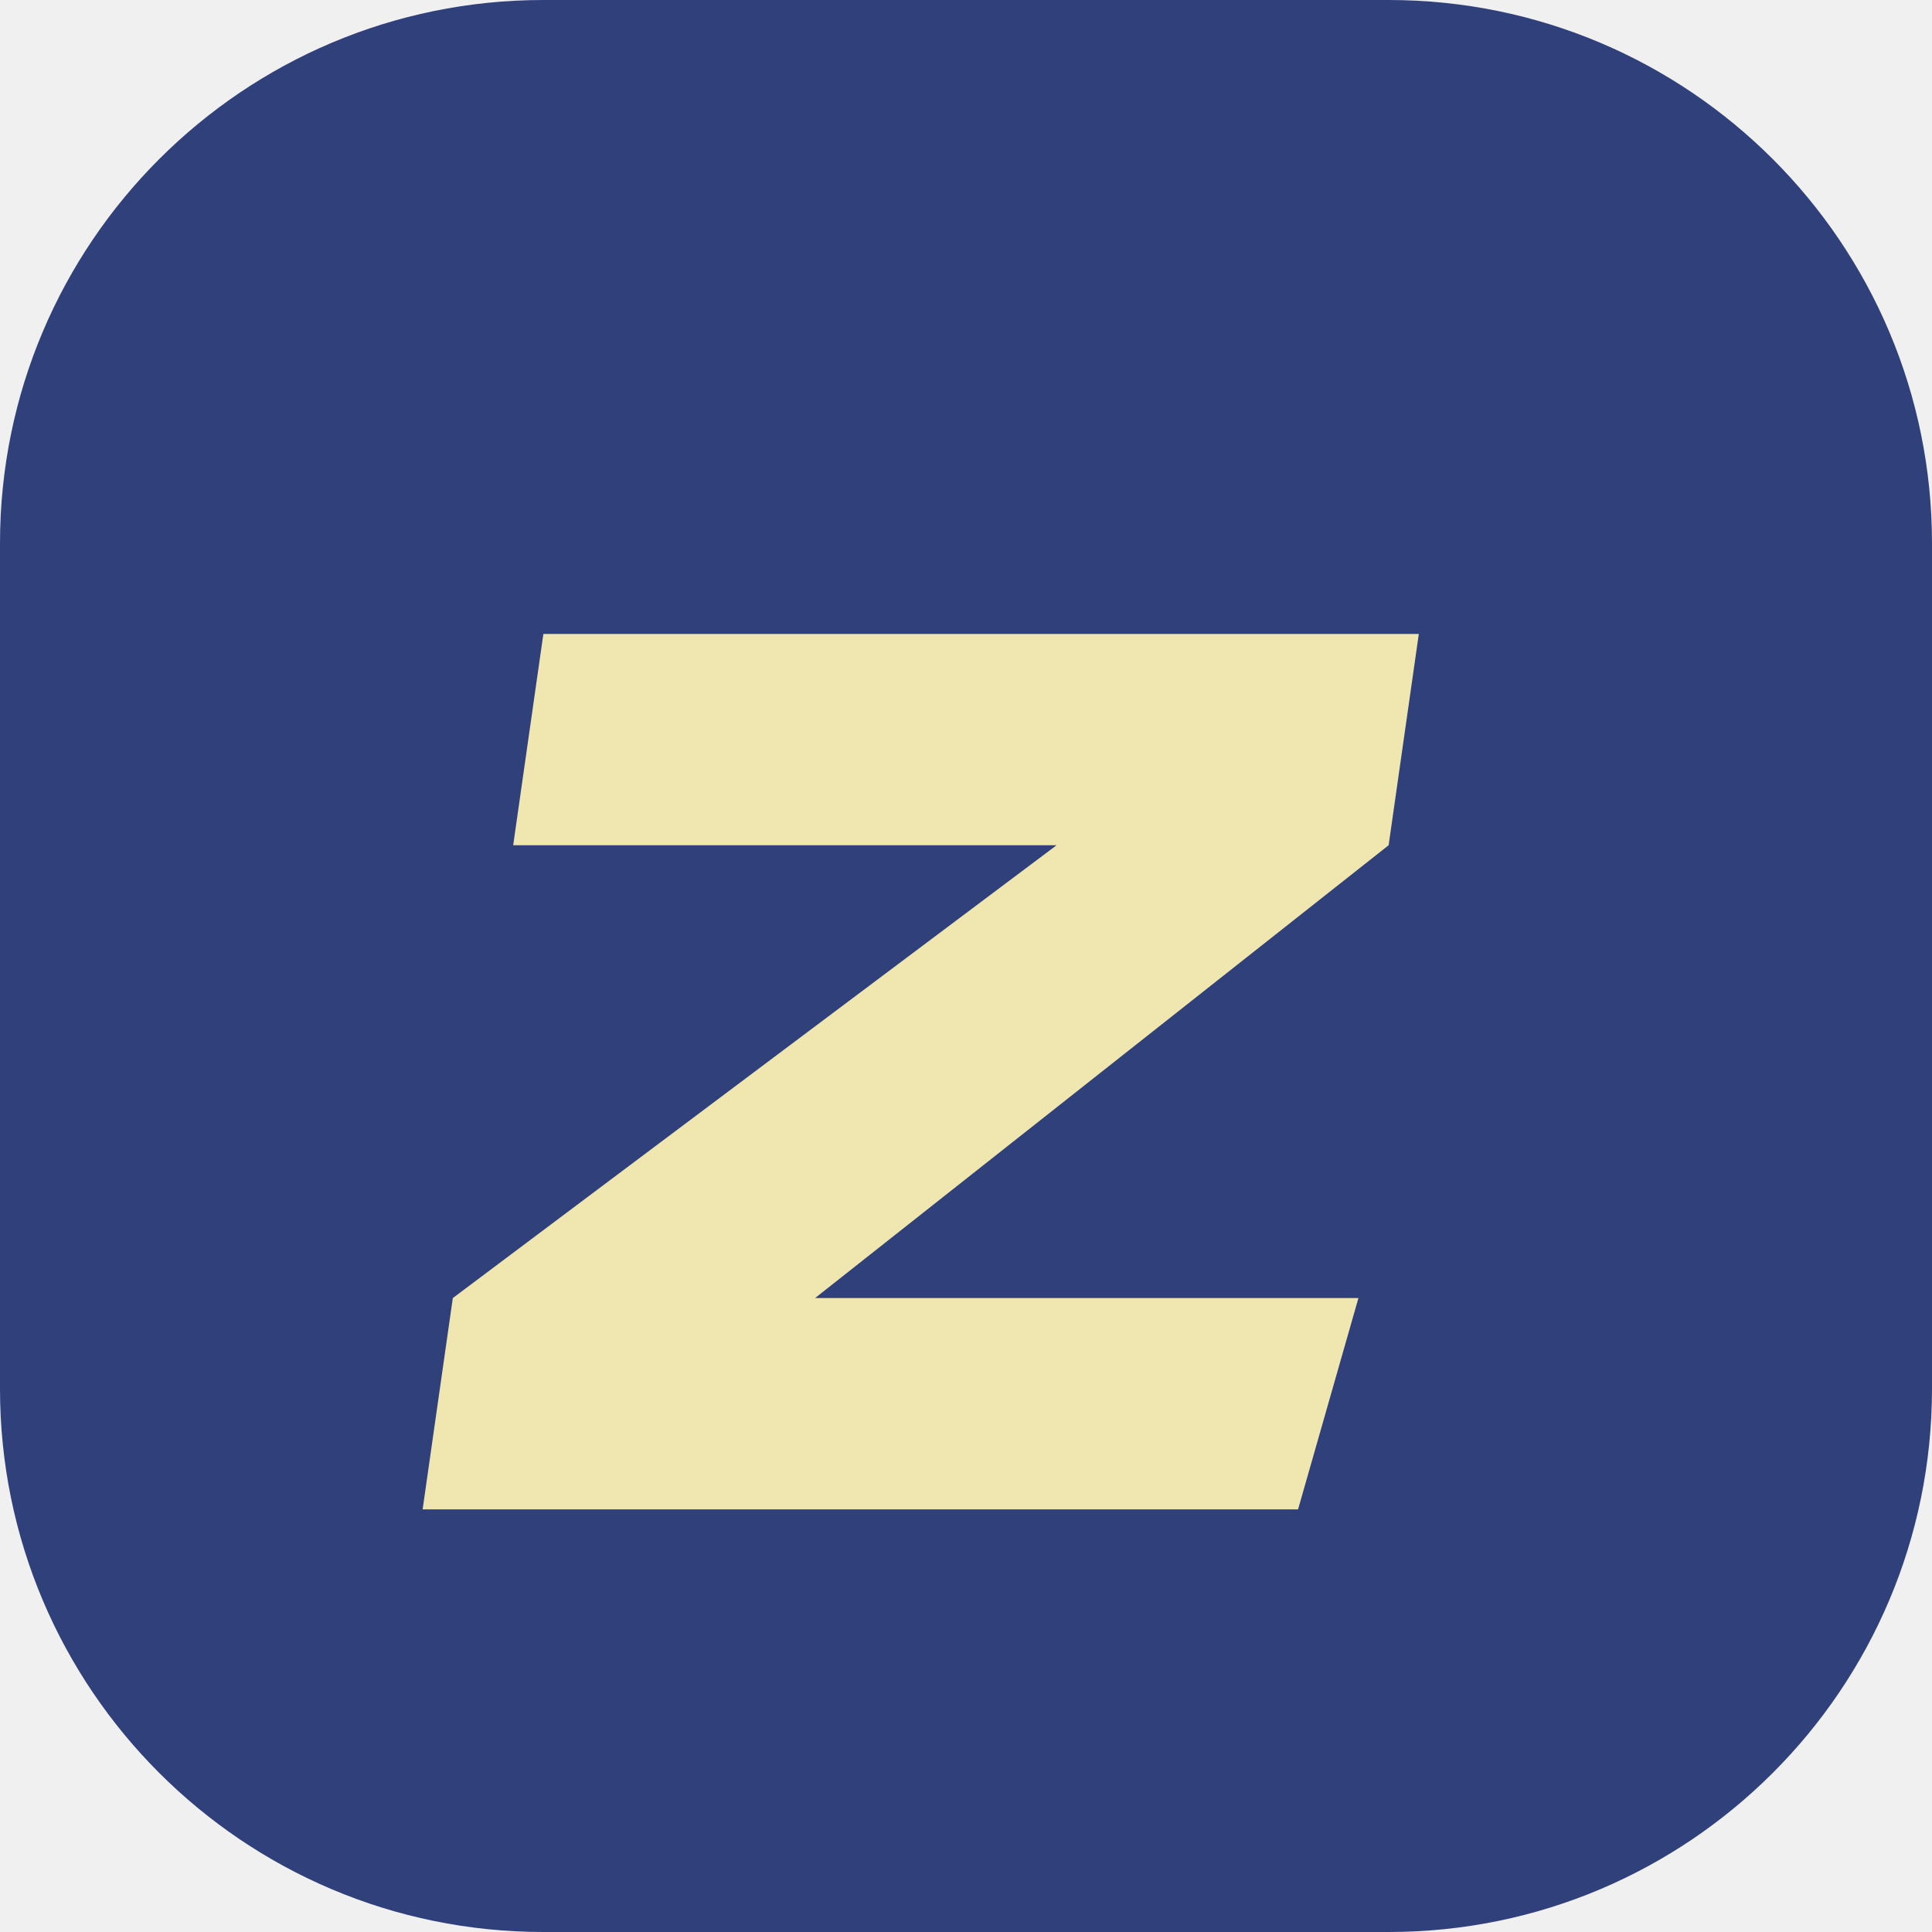
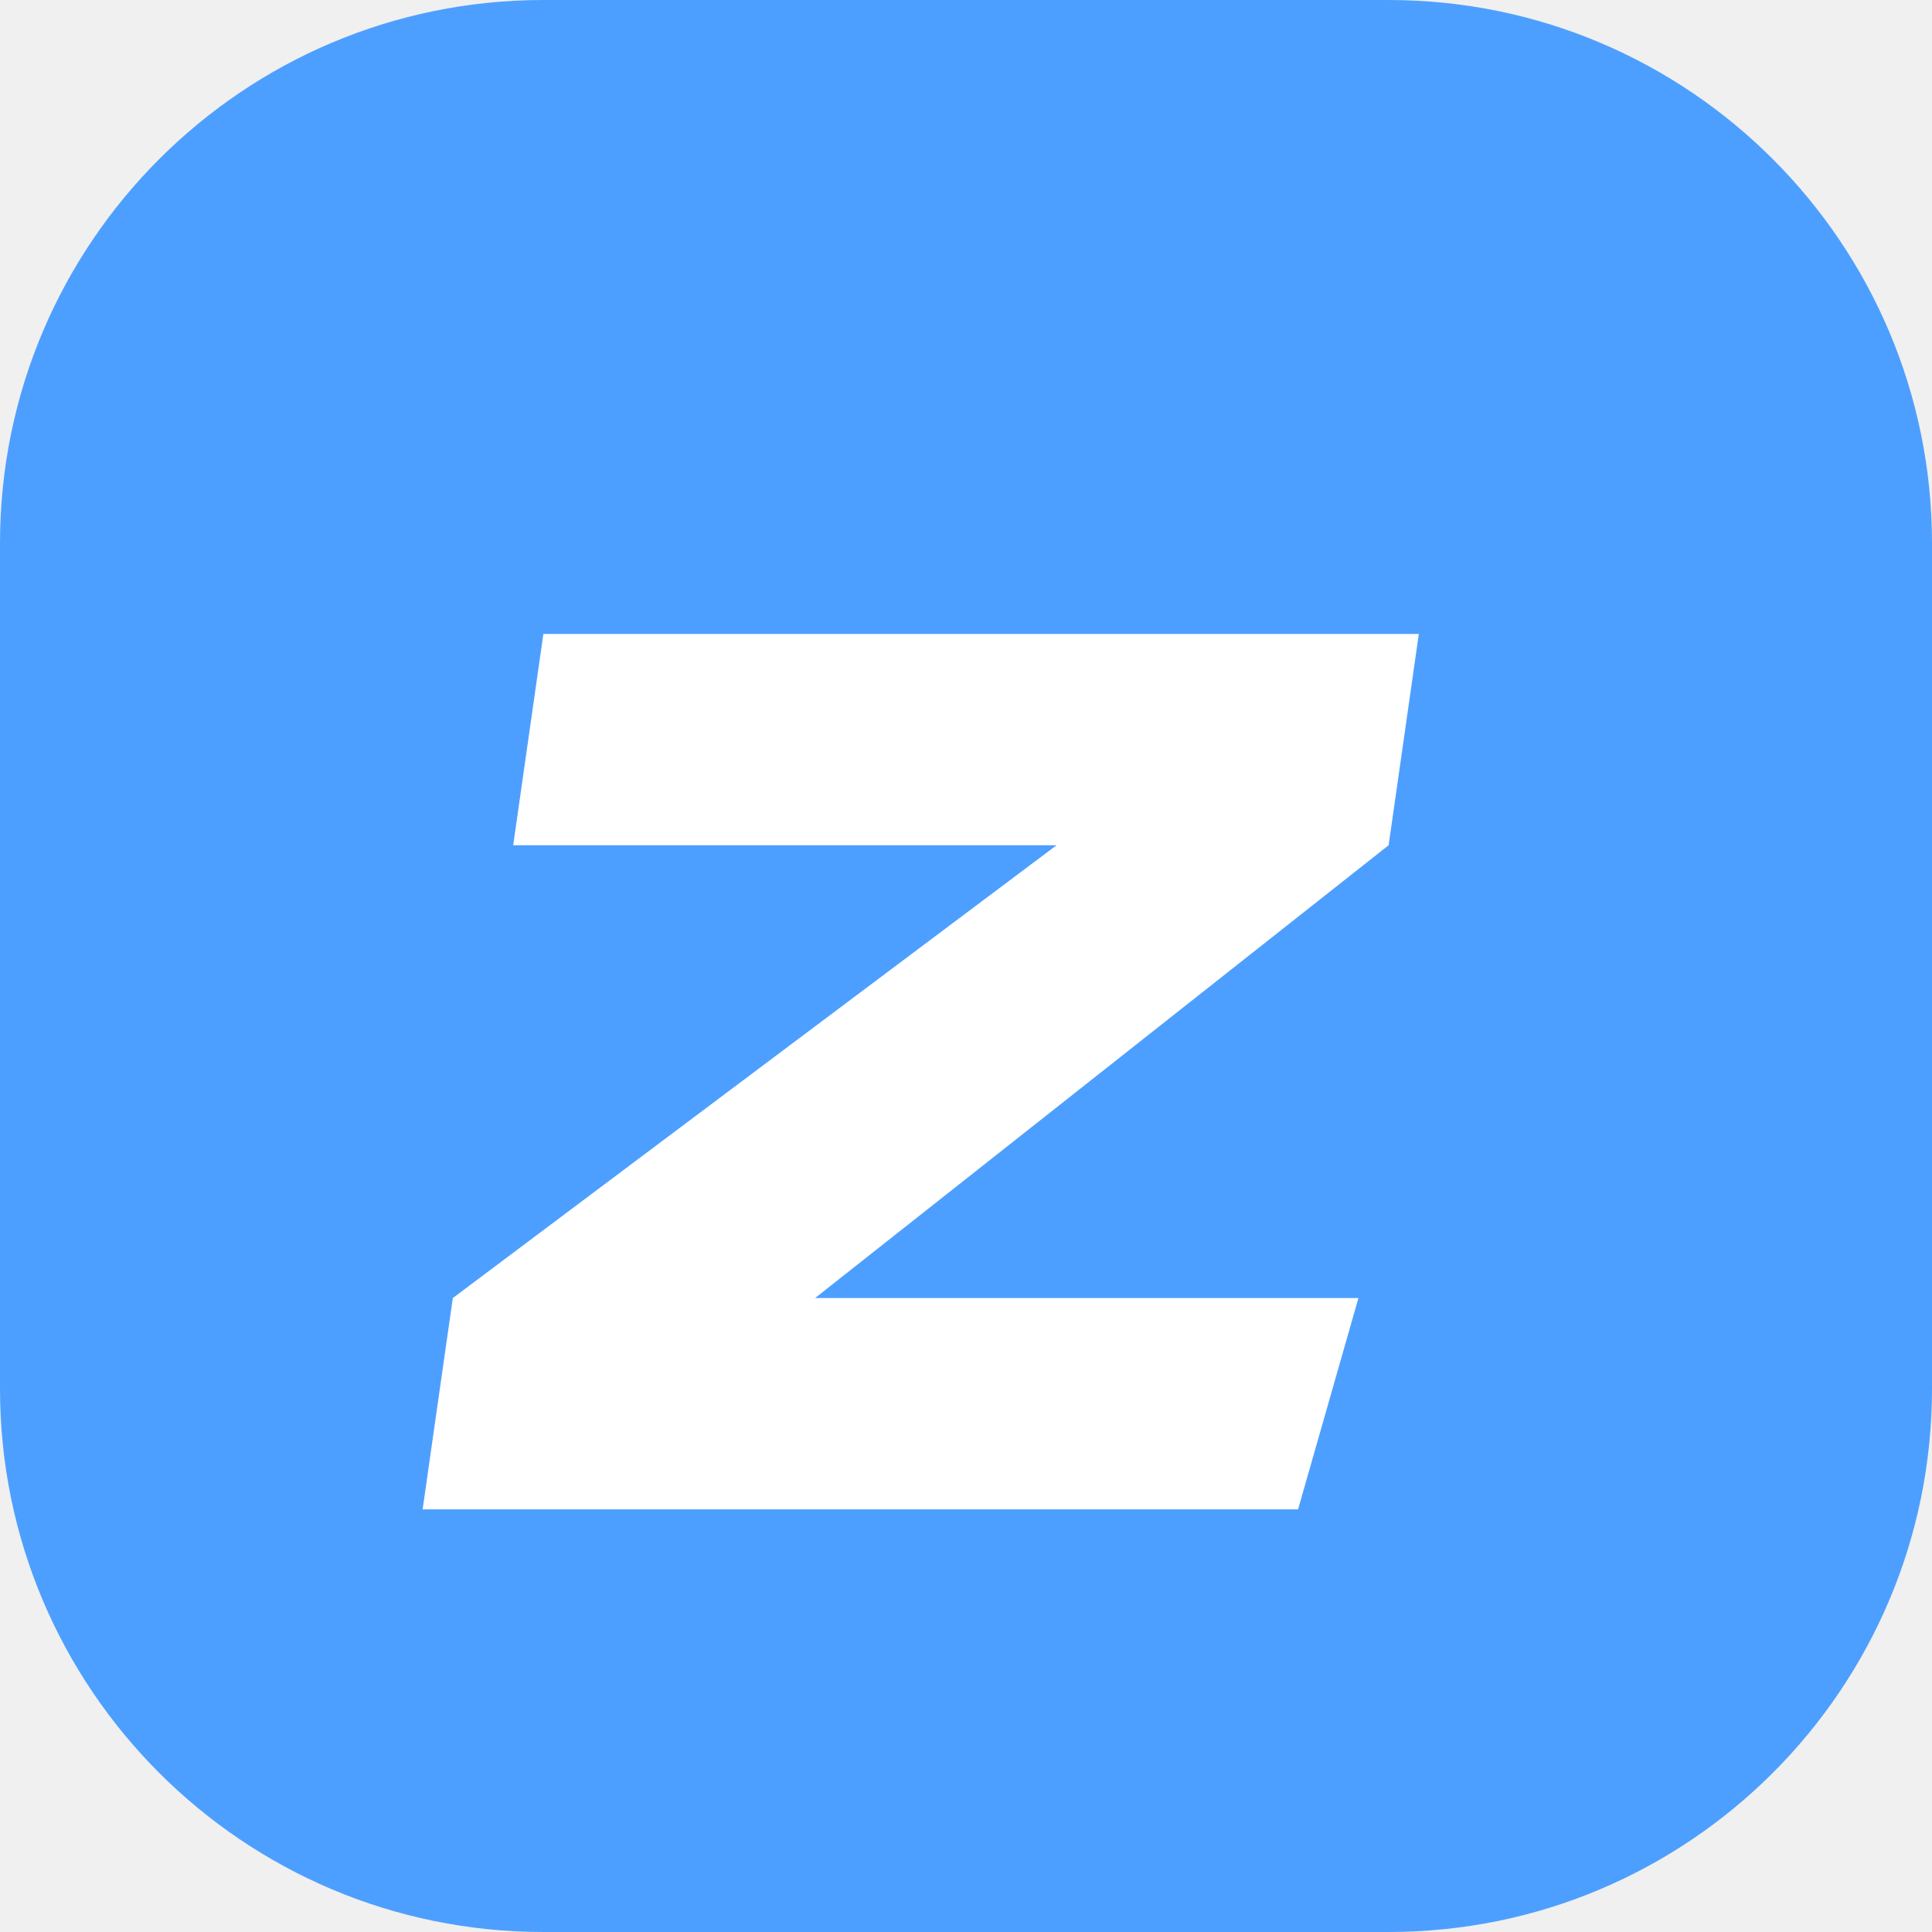
<svg xmlns="http://www.w3.org/2000/svg" viewBox="0 0 64 64">
-   <rect width="64" height="64" rx="18" fill="#2f407b" />
-   <path d="M18 21h29l-1 7-19 15h18l-2 7H14l1-7 20-15H17z" fill="#f0e7b0" />
+   <rect width="64" height="64" rx="18" fill="#4d9fff" />
+   <path d="M18 21h29l-1 7-19 15h18l-2 7H14l1-7 20-15H17z" fill="#ffffff" />
</svg>
